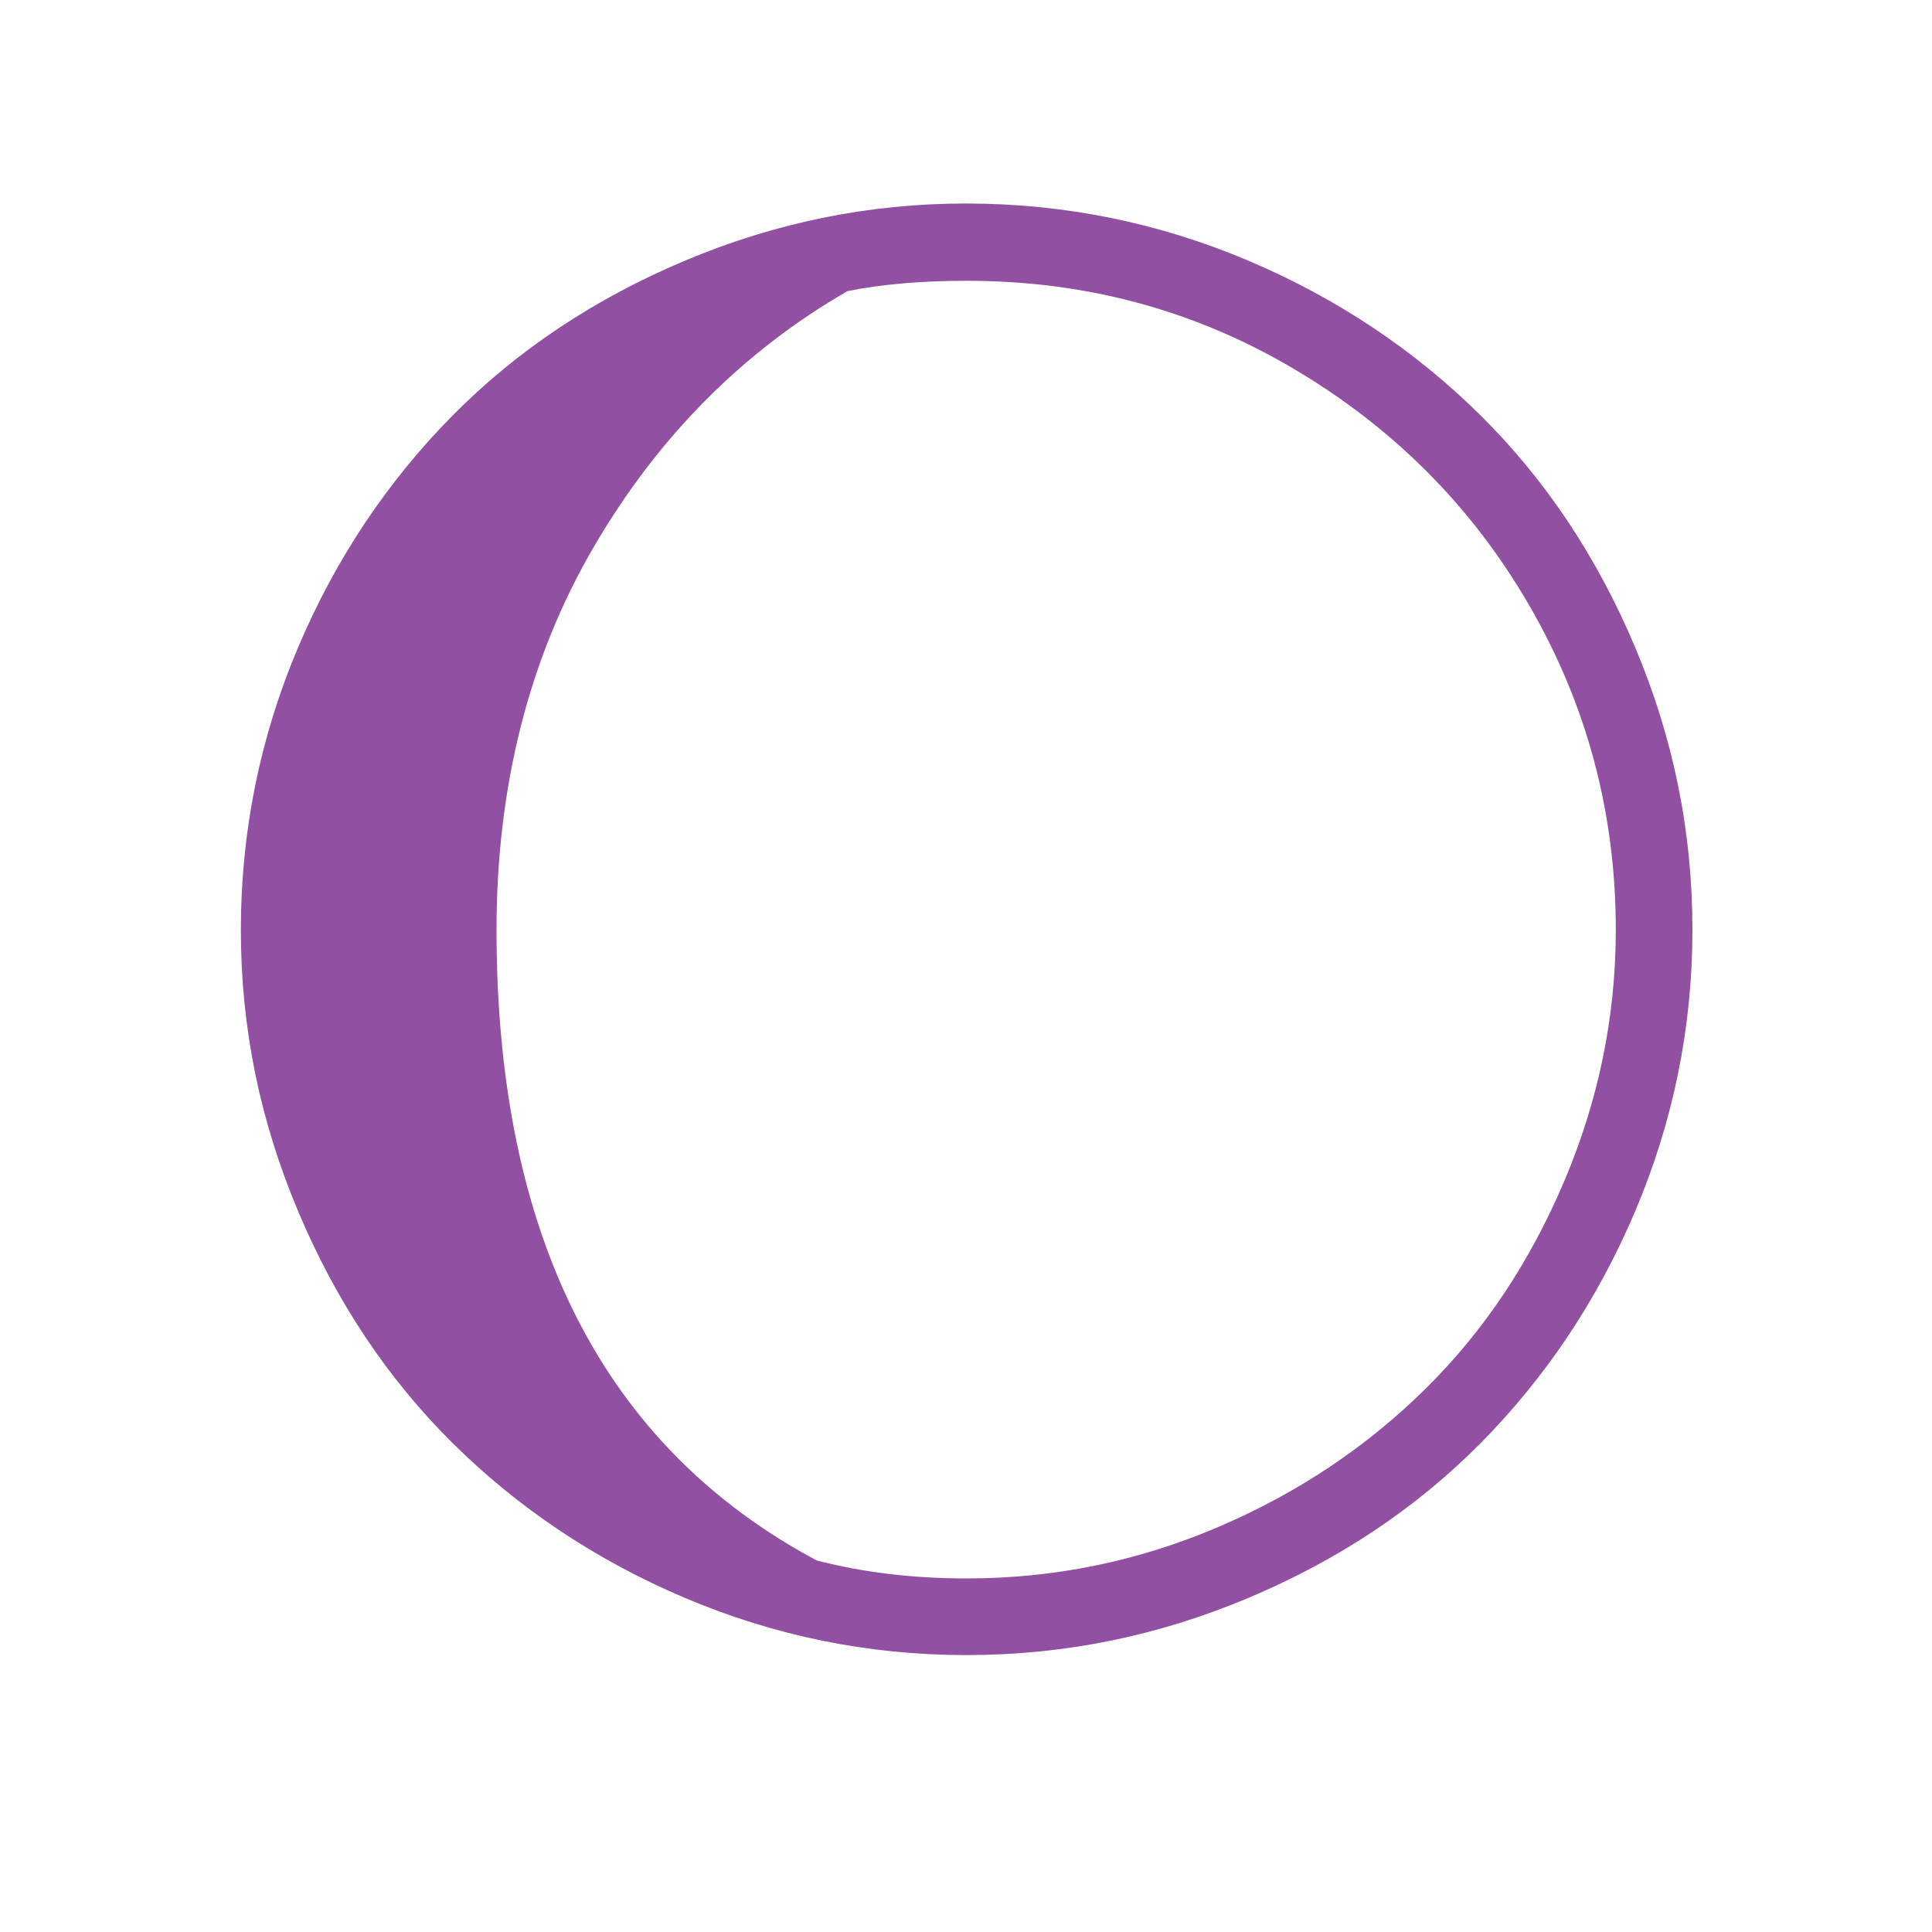
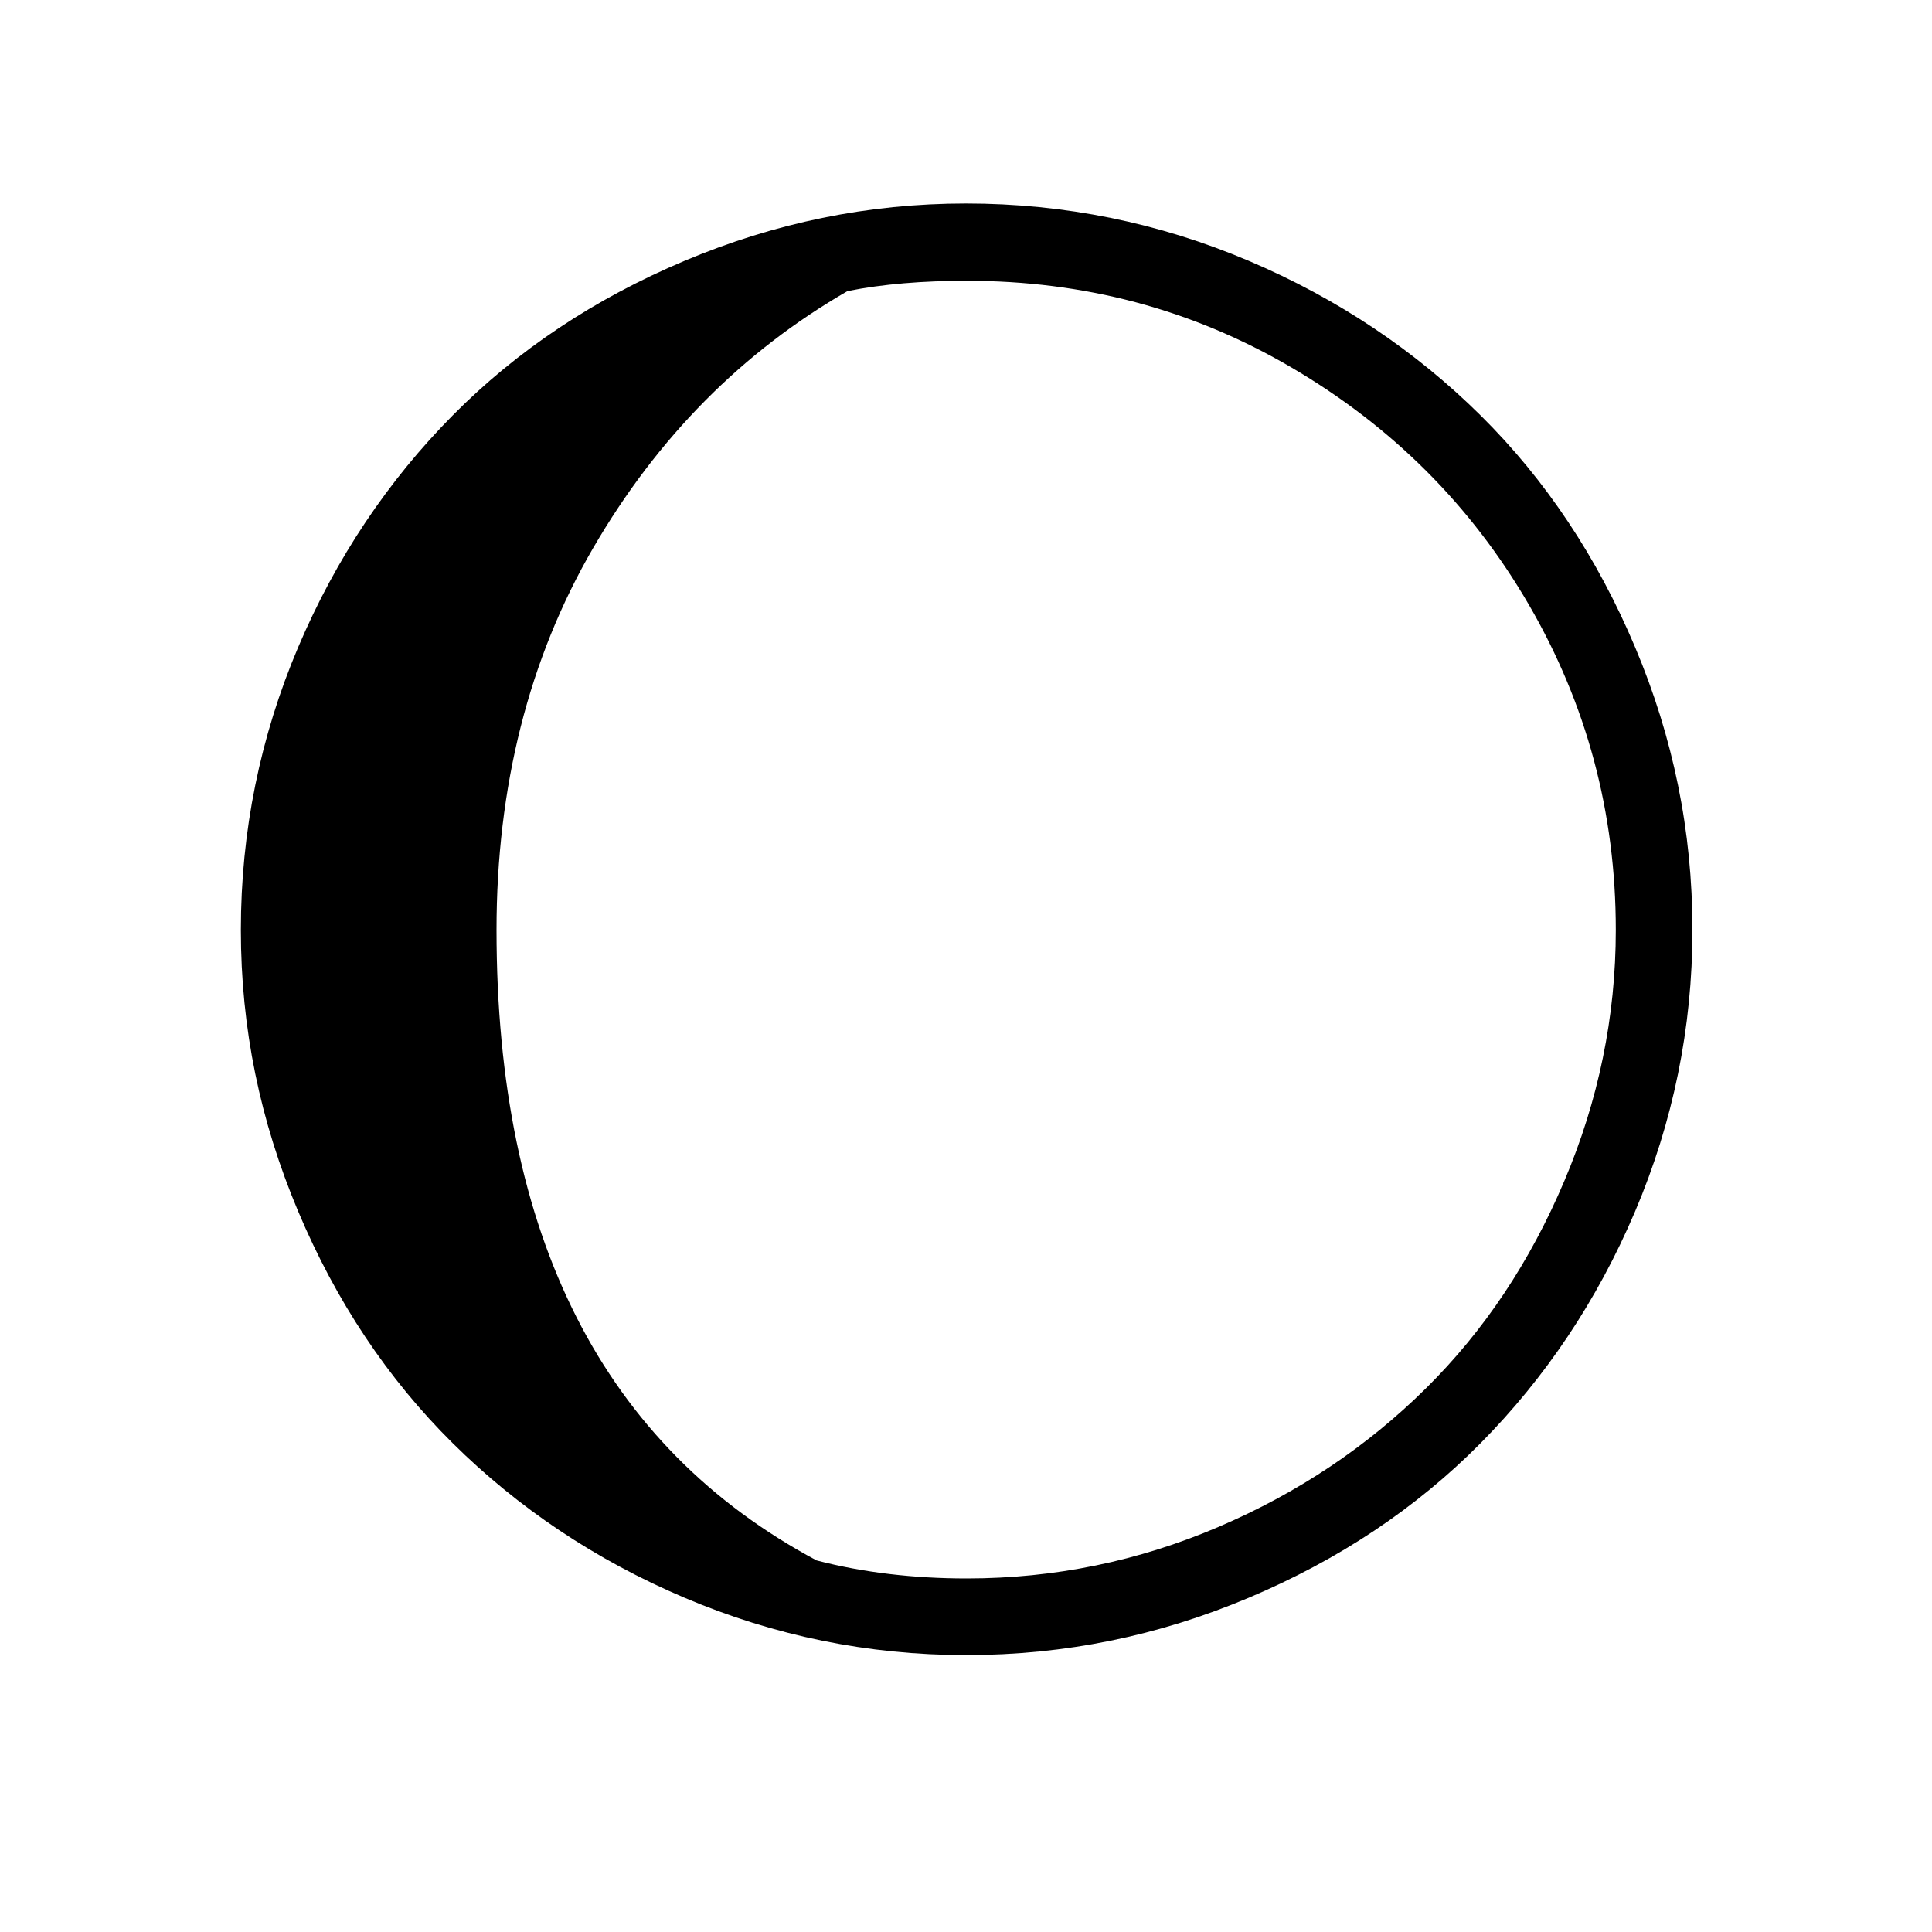
<svg xmlns="http://www.w3.org/2000/svg" version="1.1" id="Layer_1" x="0px" y="0px" viewBox="0 0 30 30" style="enable-background:new 0 0 30 30;" xml:space="preserve">
-   <path fill="#9150a1" d="M3.74,14.44c0-1.53,0.3-3,0.89-4.39s1.4-2.59,2.4-3.6s2.2-1.81,3.6-2.4s2.85-0.89,4.37-0.89c1.53,0,3,0.3,4.39,0.89  s2.59,1.4,3.6,2.4s1.81,2.2,2.4,3.6s0.89,2.85,0.89,4.39c0,1.52-0.3,2.98-0.89,4.37s-1.4,2.59-2.4,3.6s-2.2,1.81-3.6,2.4  s-2.85,0.89-4.39,0.89c-1.52,0-2.98-0.3-4.37-0.89s-2.59-1.4-3.6-2.4s-1.81-2.2-2.4-3.6S3.74,15.97,3.74,14.44z M7.71,14.44  c0,4.76,1.66,8.02,4.97,9.79c0.73,0.19,1.51,0.28,2.33,0.28c1.37,0,2.67-0.27,3.91-0.8s2.31-1.25,3.22-2.15s1.62-1.97,2.15-3.22  s0.8-2.55,0.8-3.9c0-1.82-0.45-3.5-1.35-5.05s-2.13-2.77-3.68-3.68s-3.23-1.35-5.05-1.35c-0.68,0-1.3,0.05-1.85,0.16  c-1.63,0.94-2.95,2.27-3.95,3.99S7.71,12.22,7.71,14.44z" />
+   <path d="M3.74,14.44c0-1.53,0.3-3,0.89-4.39s1.4-2.59,2.4-3.6s2.2-1.81,3.6-2.4s2.85-0.89,4.37-0.89c1.53,0,3,0.3,4.39,0.89  s2.59,1.4,3.6,2.4s1.81,2.2,2.4,3.6s0.89,2.85,0.89,4.39c0,1.52-0.3,2.98-0.89,4.37s-1.4,2.59-2.4,3.6s-2.2,1.81-3.6,2.4  s-2.85,0.89-4.39,0.89c-1.52,0-2.98-0.3-4.37-0.89s-2.59-1.4-3.6-2.4s-1.81-2.2-2.4-3.6S3.74,15.97,3.74,14.44z M7.71,14.44  c0,4.76,1.66,8.02,4.97,9.79c0.73,0.19,1.51,0.28,2.33,0.28c1.37,0,2.67-0.27,3.91-0.8s2.31-1.25,3.22-2.15s1.62-1.97,2.15-3.22  s0.8-2.55,0.8-3.9c0-1.82-0.45-3.5-1.35-5.05s-2.13-2.77-3.68-3.68s-3.23-1.35-5.05-1.35c-0.68,0-1.3,0.05-1.85,0.16  c-1.63,0.94-2.95,2.27-3.95,3.99S7.71,12.22,7.71,14.44z" />
</svg>
